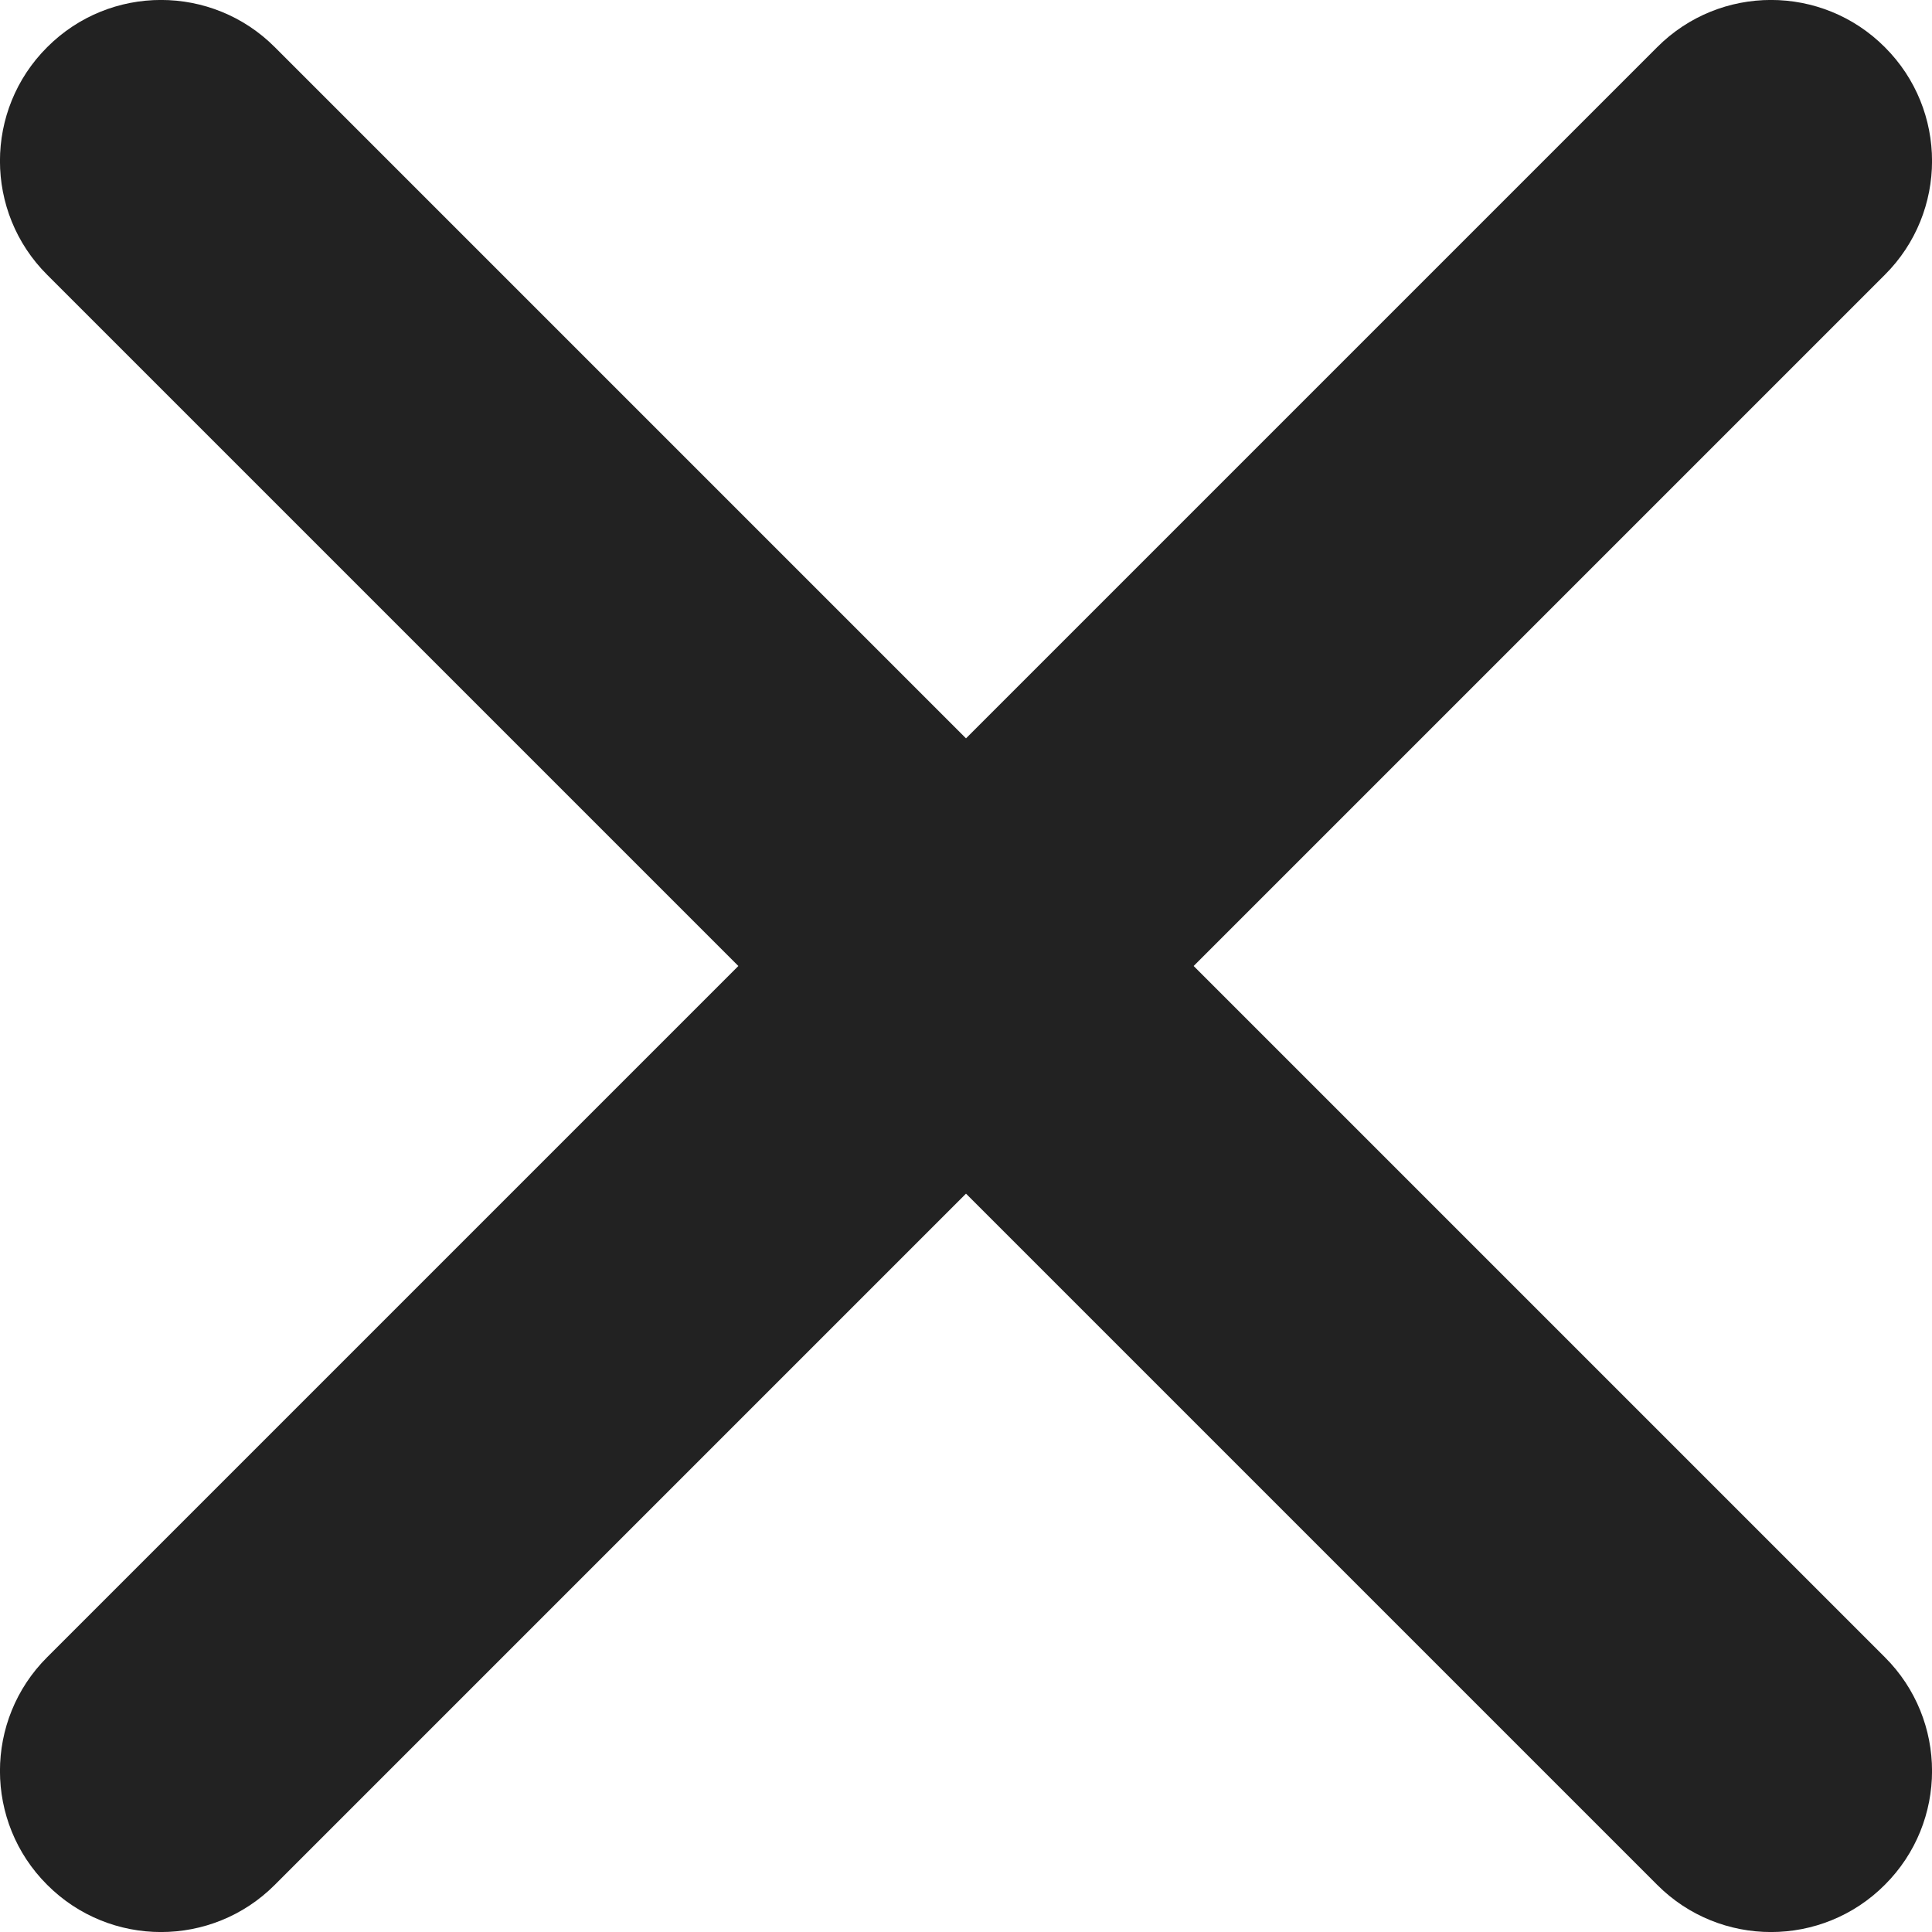
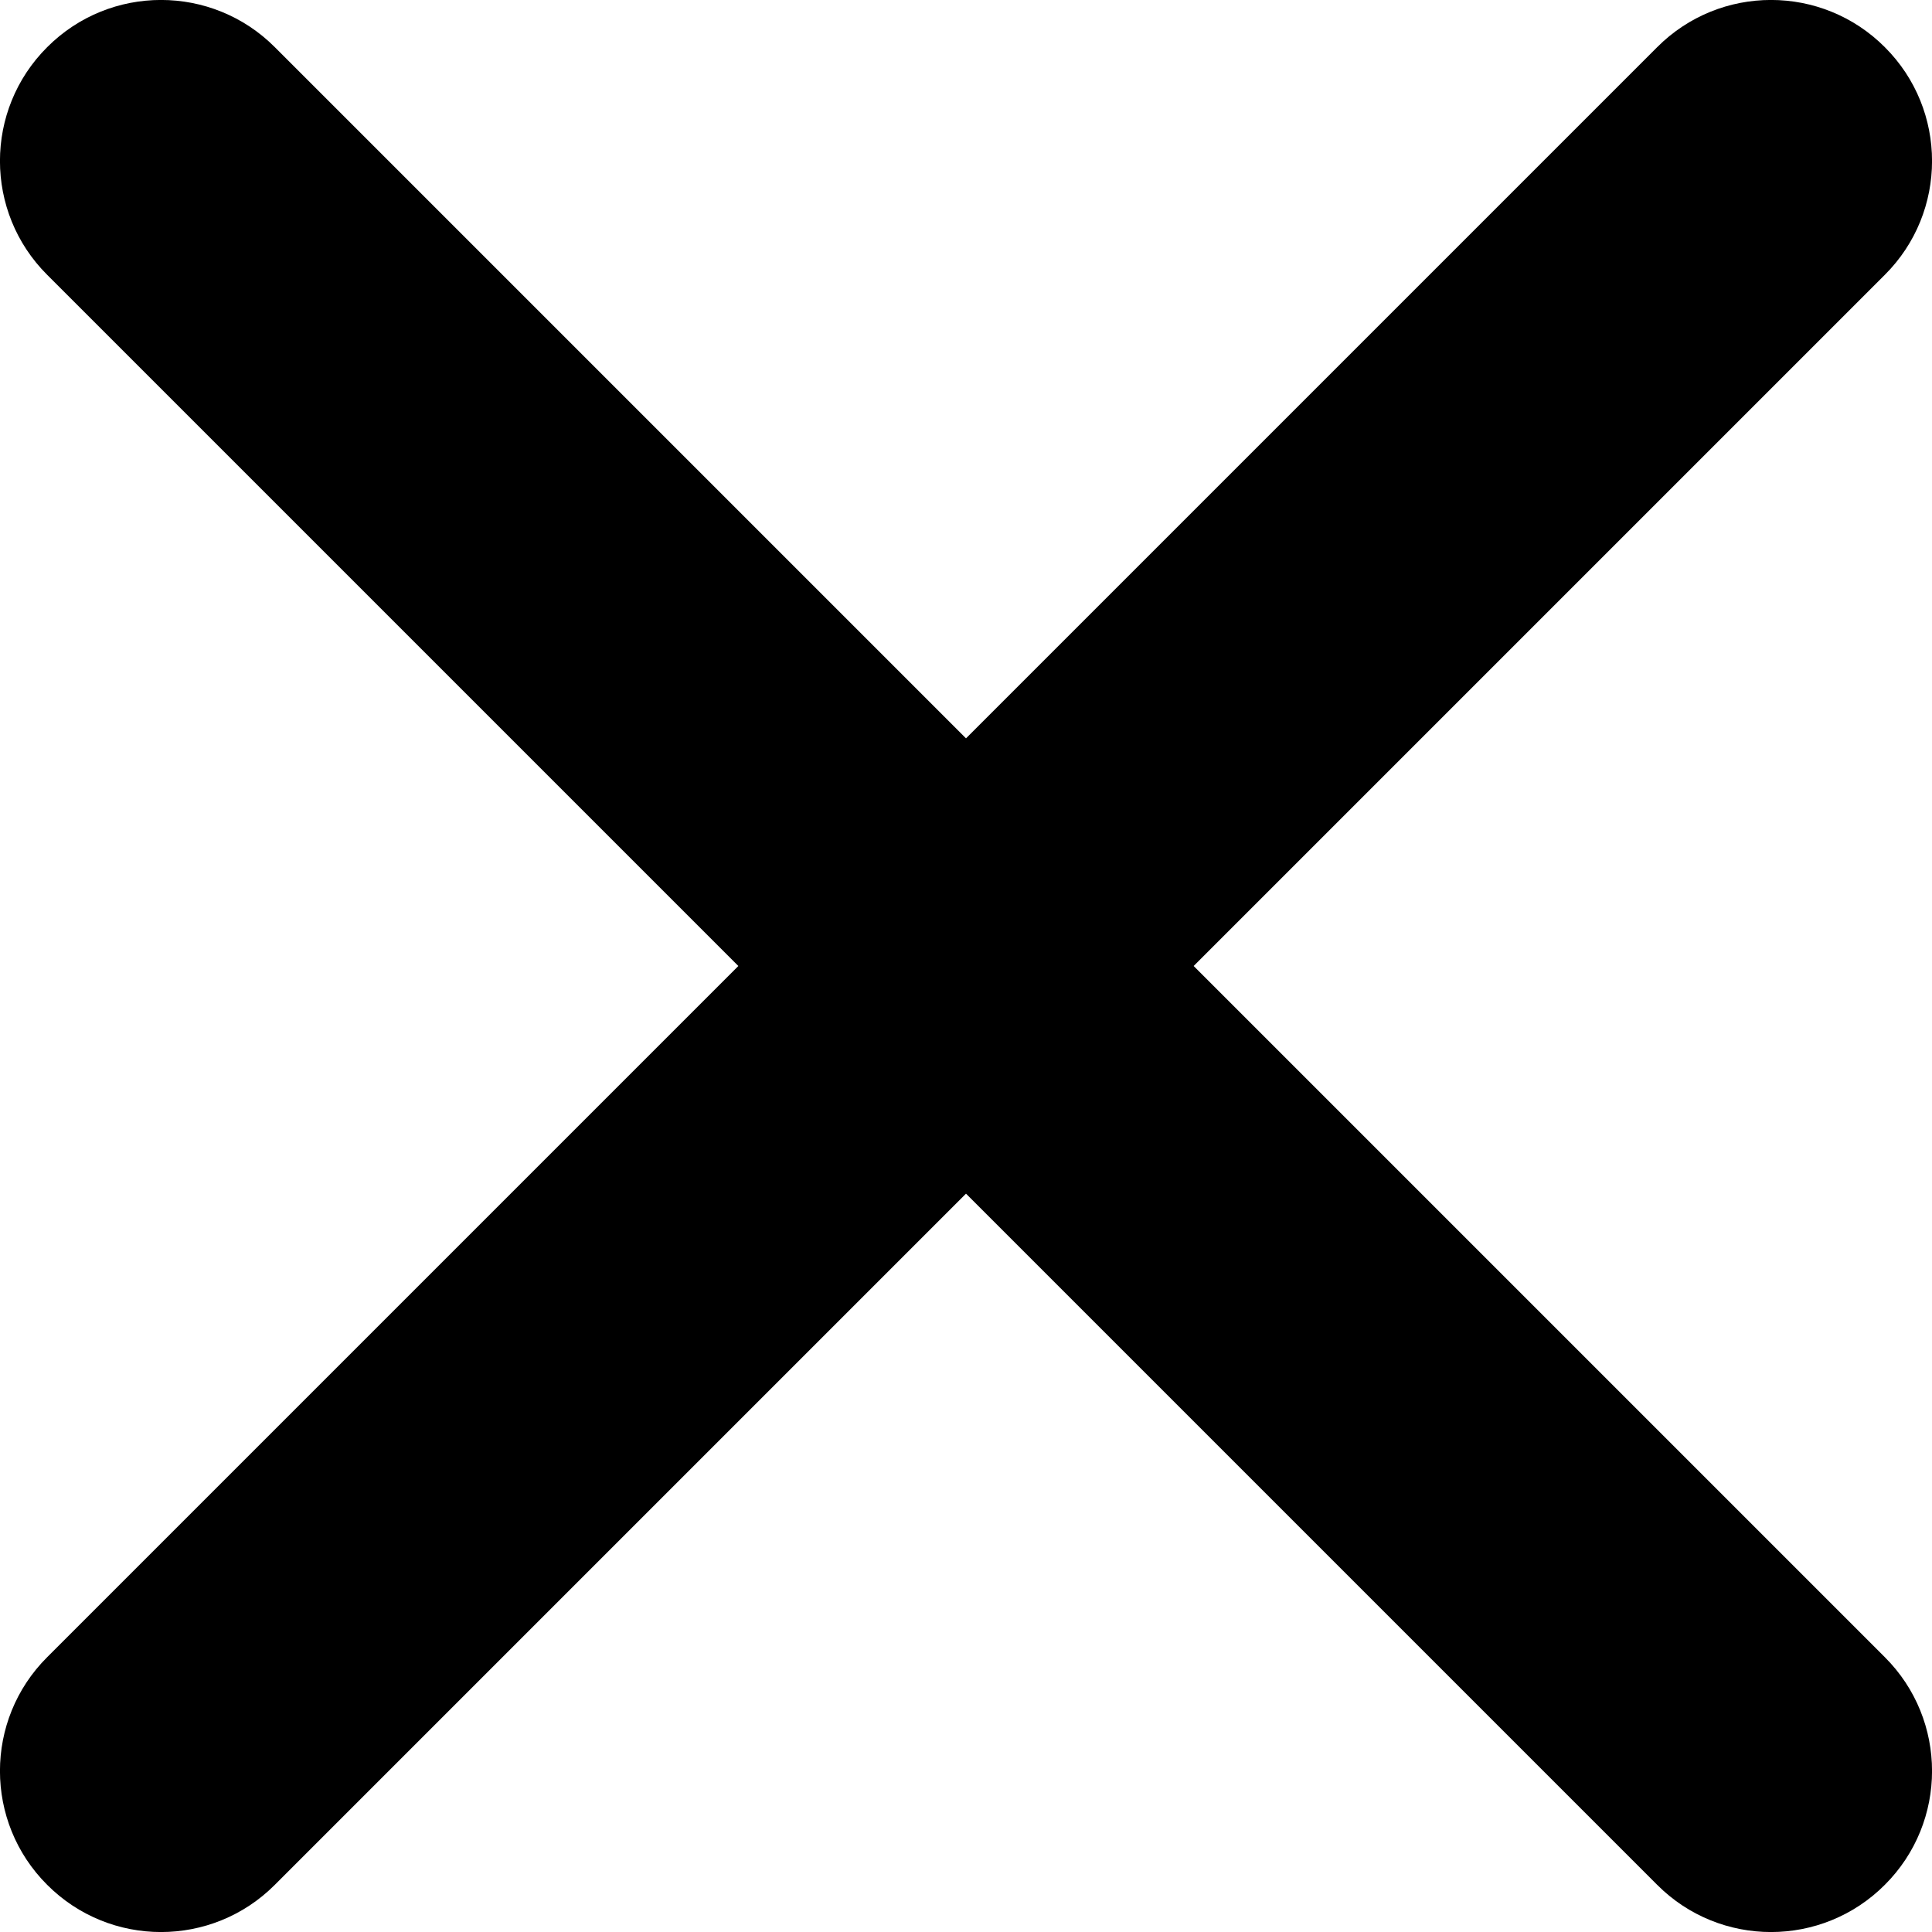
- <svg xmlns="http://www.w3.org/2000/svg" width="12" height="12" viewBox="0 0 12 12" fill="none">
-   <path fill-rule="evenodd" clip-rule="evenodd" d="M0.293 0.293C0.683 -0.098 1.317 -0.098 1.707 0.293L6 4.586L10.293 0.293C10.683 -0.098 11.317 -0.098 11.707 0.293C12.098 0.683 12.098 1.317 11.707 1.707L7.414 6L11.707 10.293C12.098 10.683 12.098 11.317 11.707 11.707C11.317 12.098 10.683 12.098 10.293 11.707L6 7.414L1.707 11.707C1.317 12.098 0.683 12.098 0.293 11.707C-0.098 11.317 -0.098 10.683 0.293 10.293L4.586 6L0.293 1.707C-0.098 1.317 -0.098 0.683 0.293 0.293Z" fill="#222222" />
+ <svg xmlns="http://www.w3.org/2000/svg" width="12" height="12" viewBox="0 0 12 12">
+   <path fill-rule="evenodd" clip-rule="evenodd" d="M0.293 0.293C0.683 -0.098 1.317 -0.098 1.707 0.293L6 4.586L10.293 0.293C10.683 -0.098 11.317 -0.098 11.707 0.293C12.098 0.683 12.098 1.317 11.707 1.707L7.414 6L11.707 10.293C12.098 10.683 12.098 11.317 11.707 11.707C11.317 12.098 10.683 12.098 10.293 11.707L6 7.414L1.707 11.707C1.317 12.098 0.683 12.098 0.293 11.707C-0.098 11.317 -0.098 10.683 0.293 10.293L4.586 6L0.293 1.707C-0.098 1.317 -0.098 0.683 0.293 0.293Z" />
</svg>
